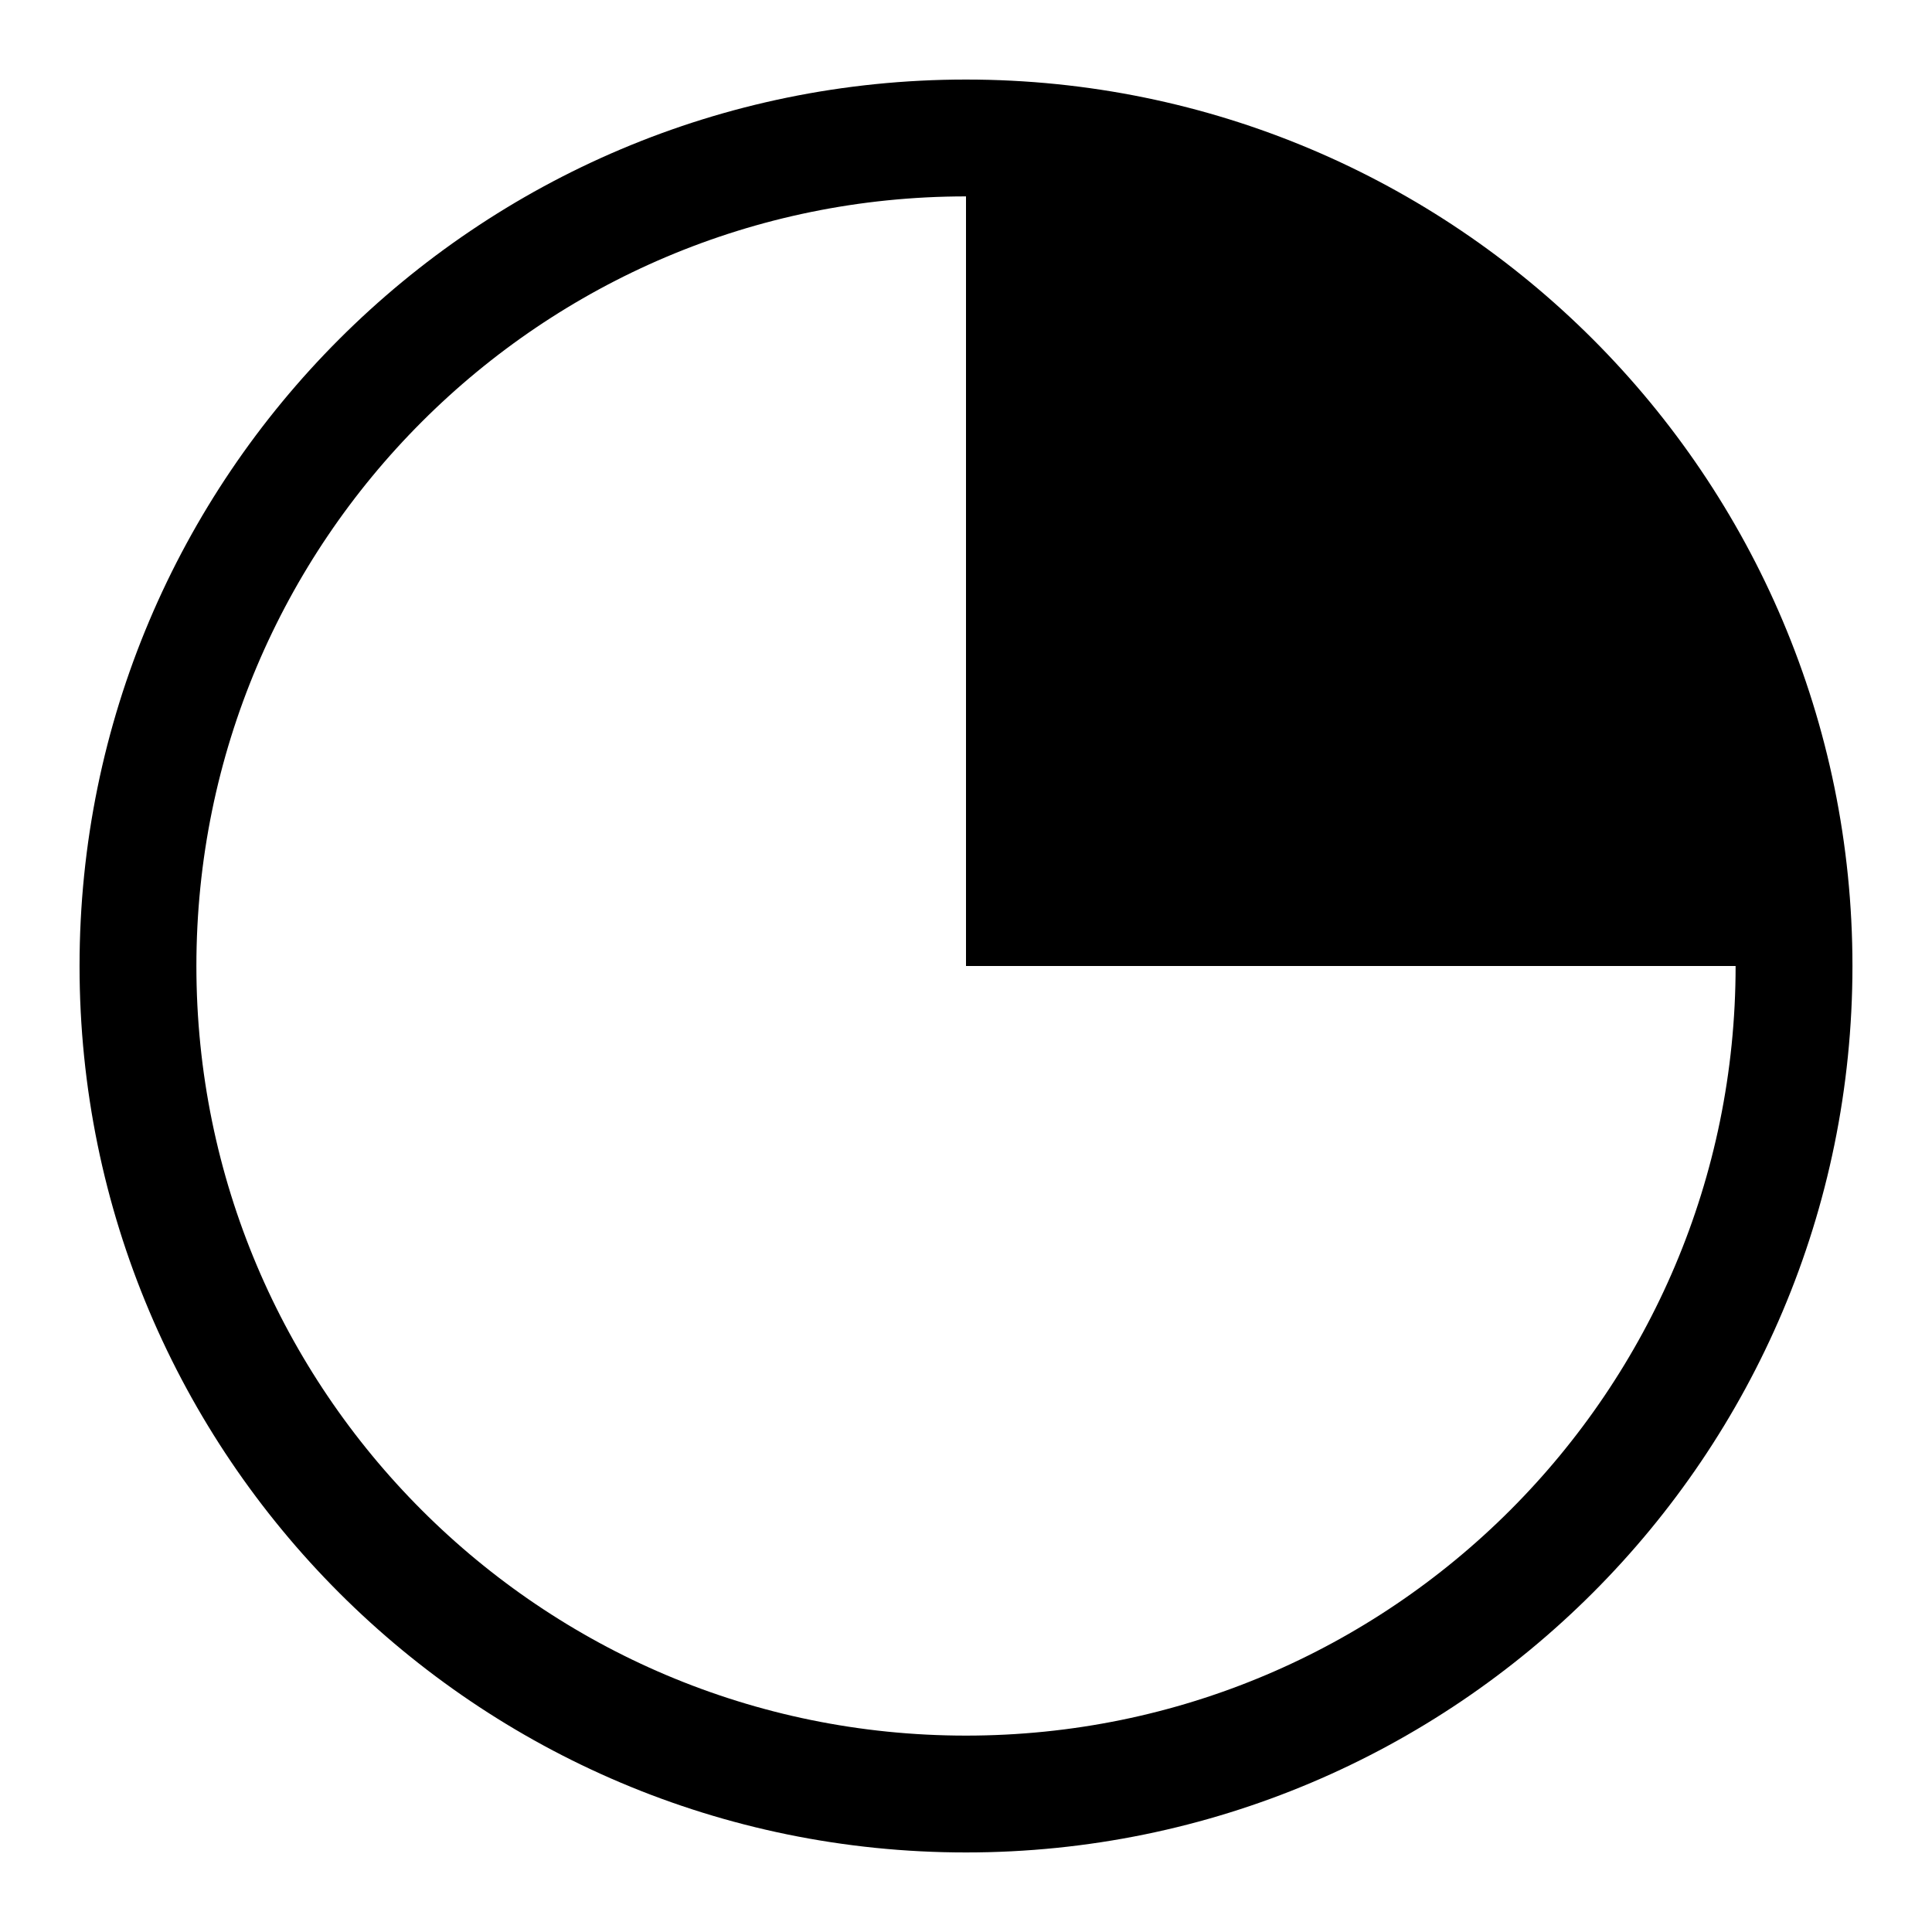
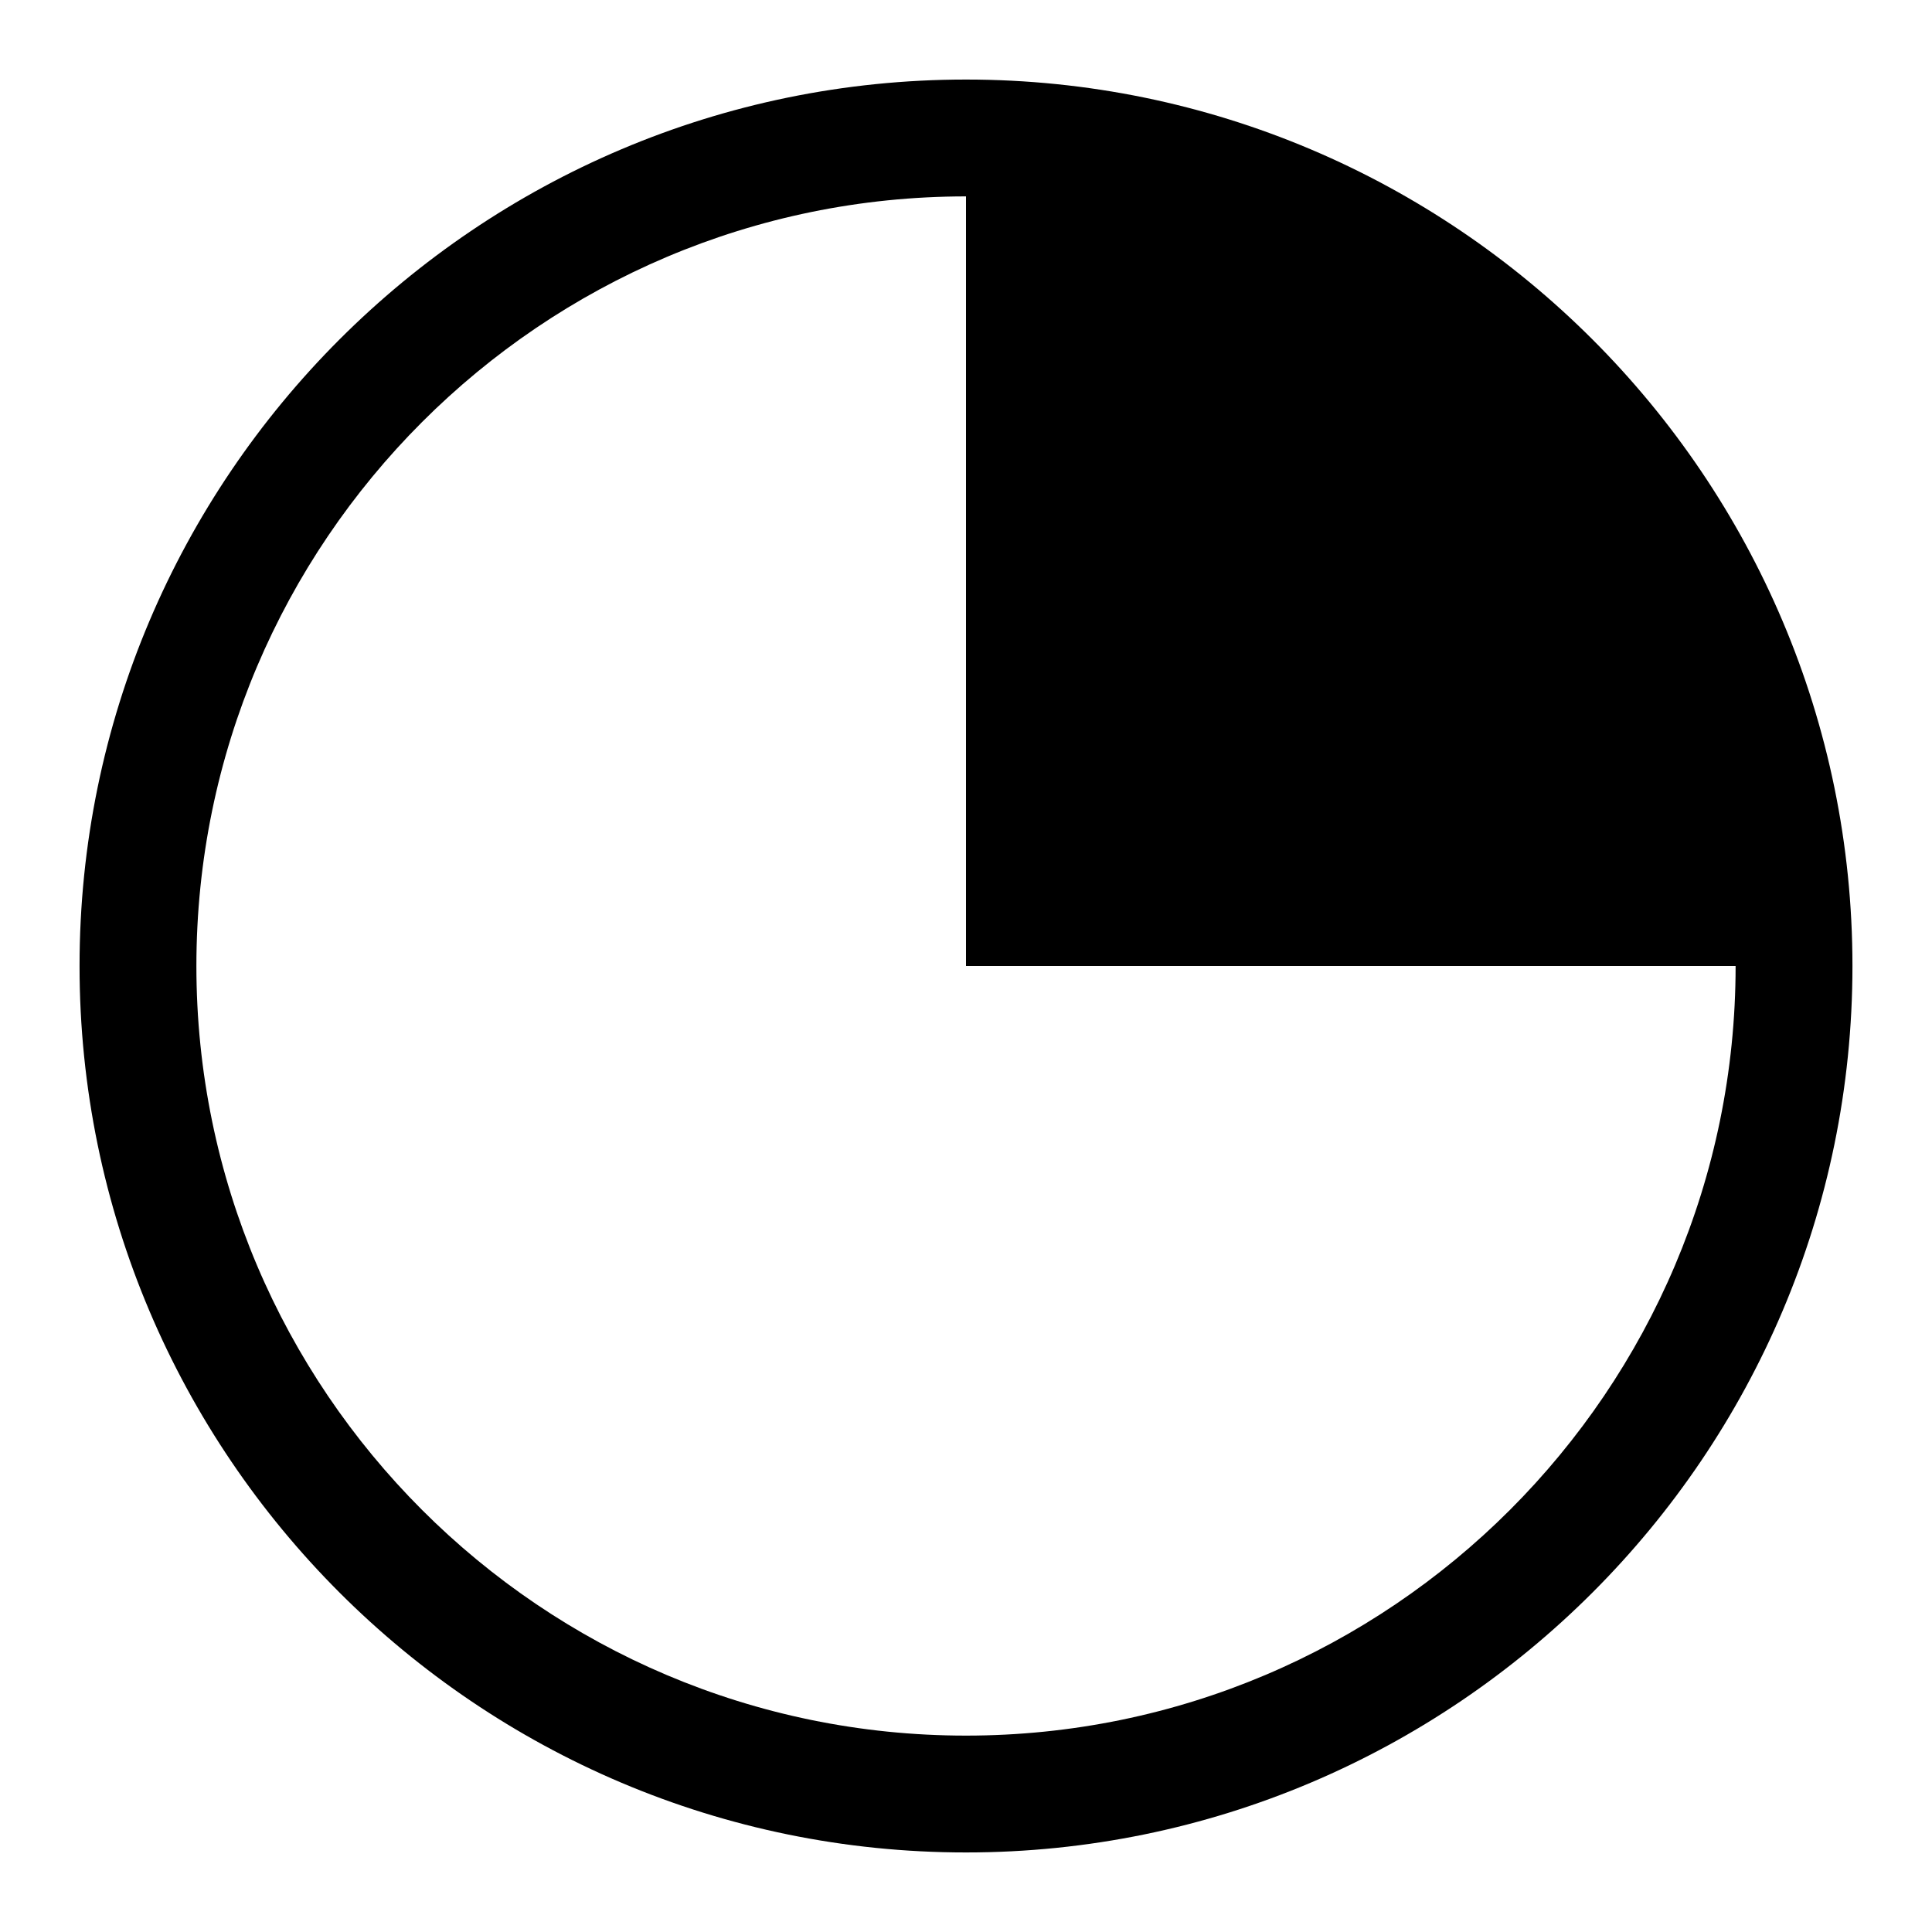
<svg xmlns="http://www.w3.org/2000/svg" version="1.1" id="Layer_1" x="0px" y="0px" width="99.21px" height="99.21px" viewBox="0 0 99.21 99.21" enable-background="new 0 0 99.21 99.21" xml:space="preserve">
-   <circle fill="none" stroke="#000000" stroke-width="6" stroke-miterlimit="10" cx="49.605" cy="49.605" r="42.52" />
-   <path d="M49.605,7.085v42.52h42.52C92.125,26.122,73.088,7.085,49.605,7.085z" />
+   <path d="M49.605,4.085c-25.1,0-45.52,20.42-45.52,45.52s20.42,45.52,45.52,45.52s45.52-20.42,45.52-45.52S74.705,4.085,49.605,4.085  z M49.605,89.125c-21.792,0-39.52-17.729-39.52-39.52c0-21.792,17.729-39.52,39.52-39.52v39.52h39.52  C89.125,71.396,71.396,89.125,49.605,89.125z" />
</svg>
